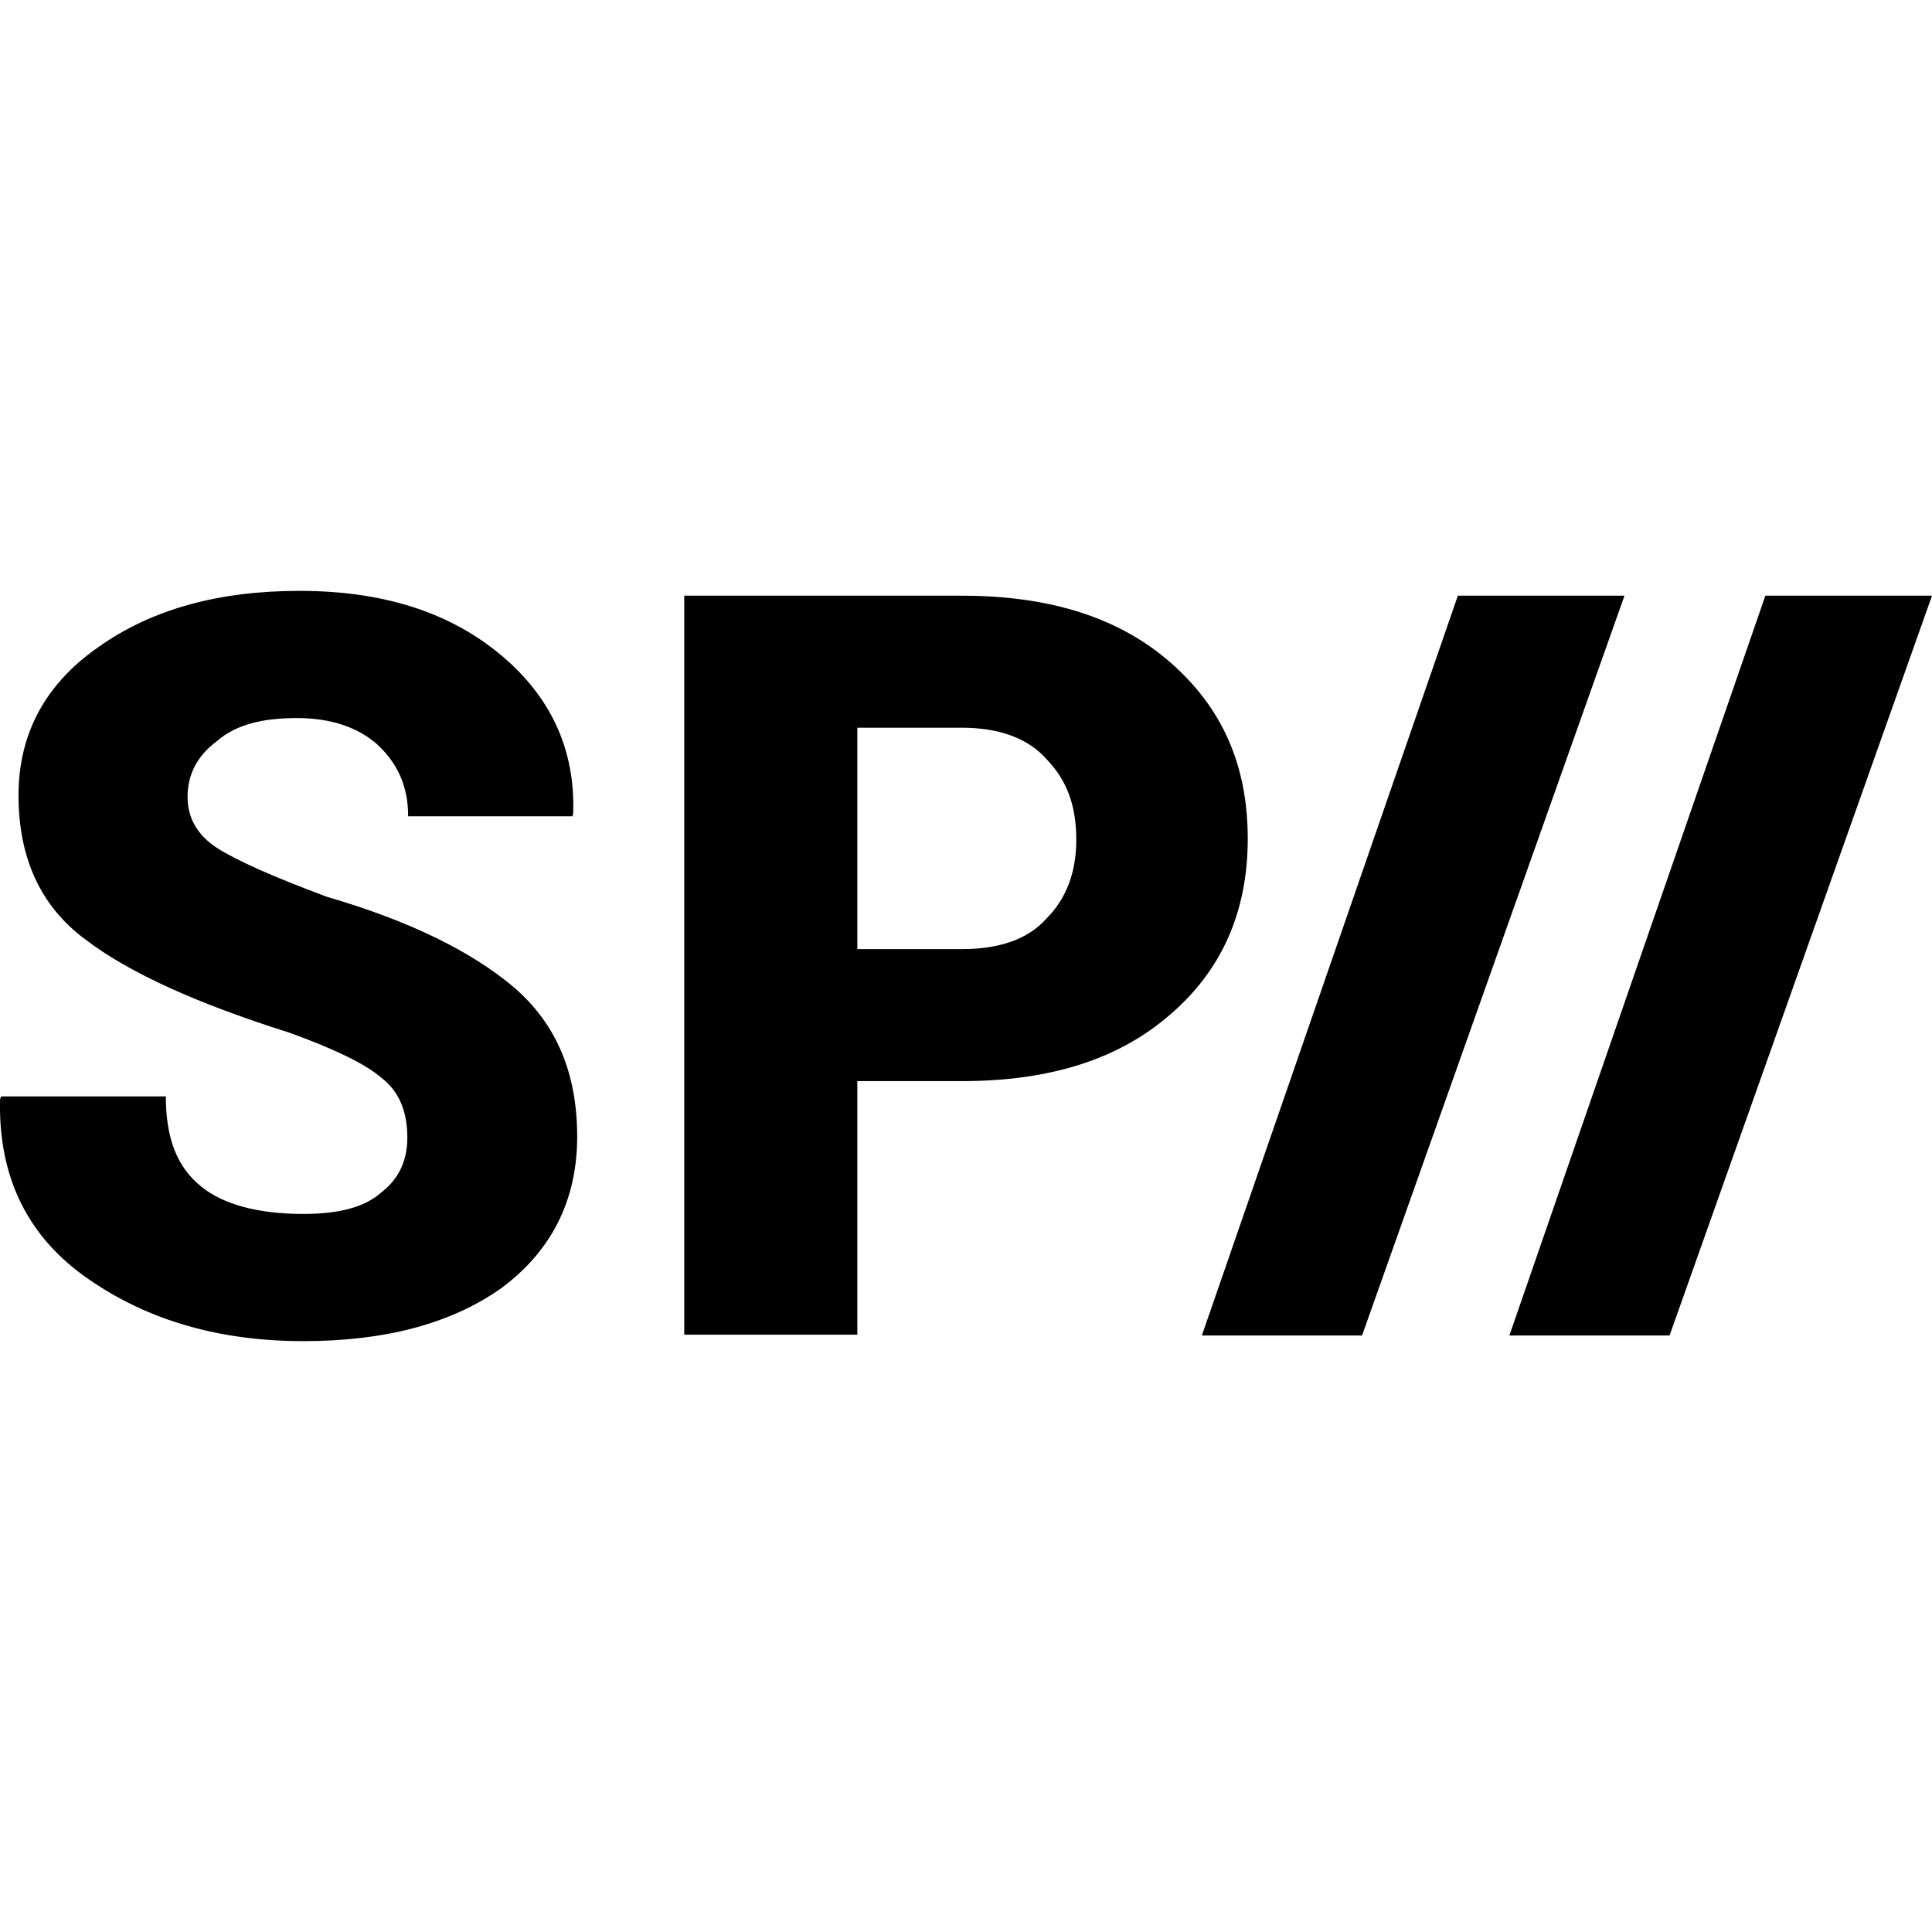
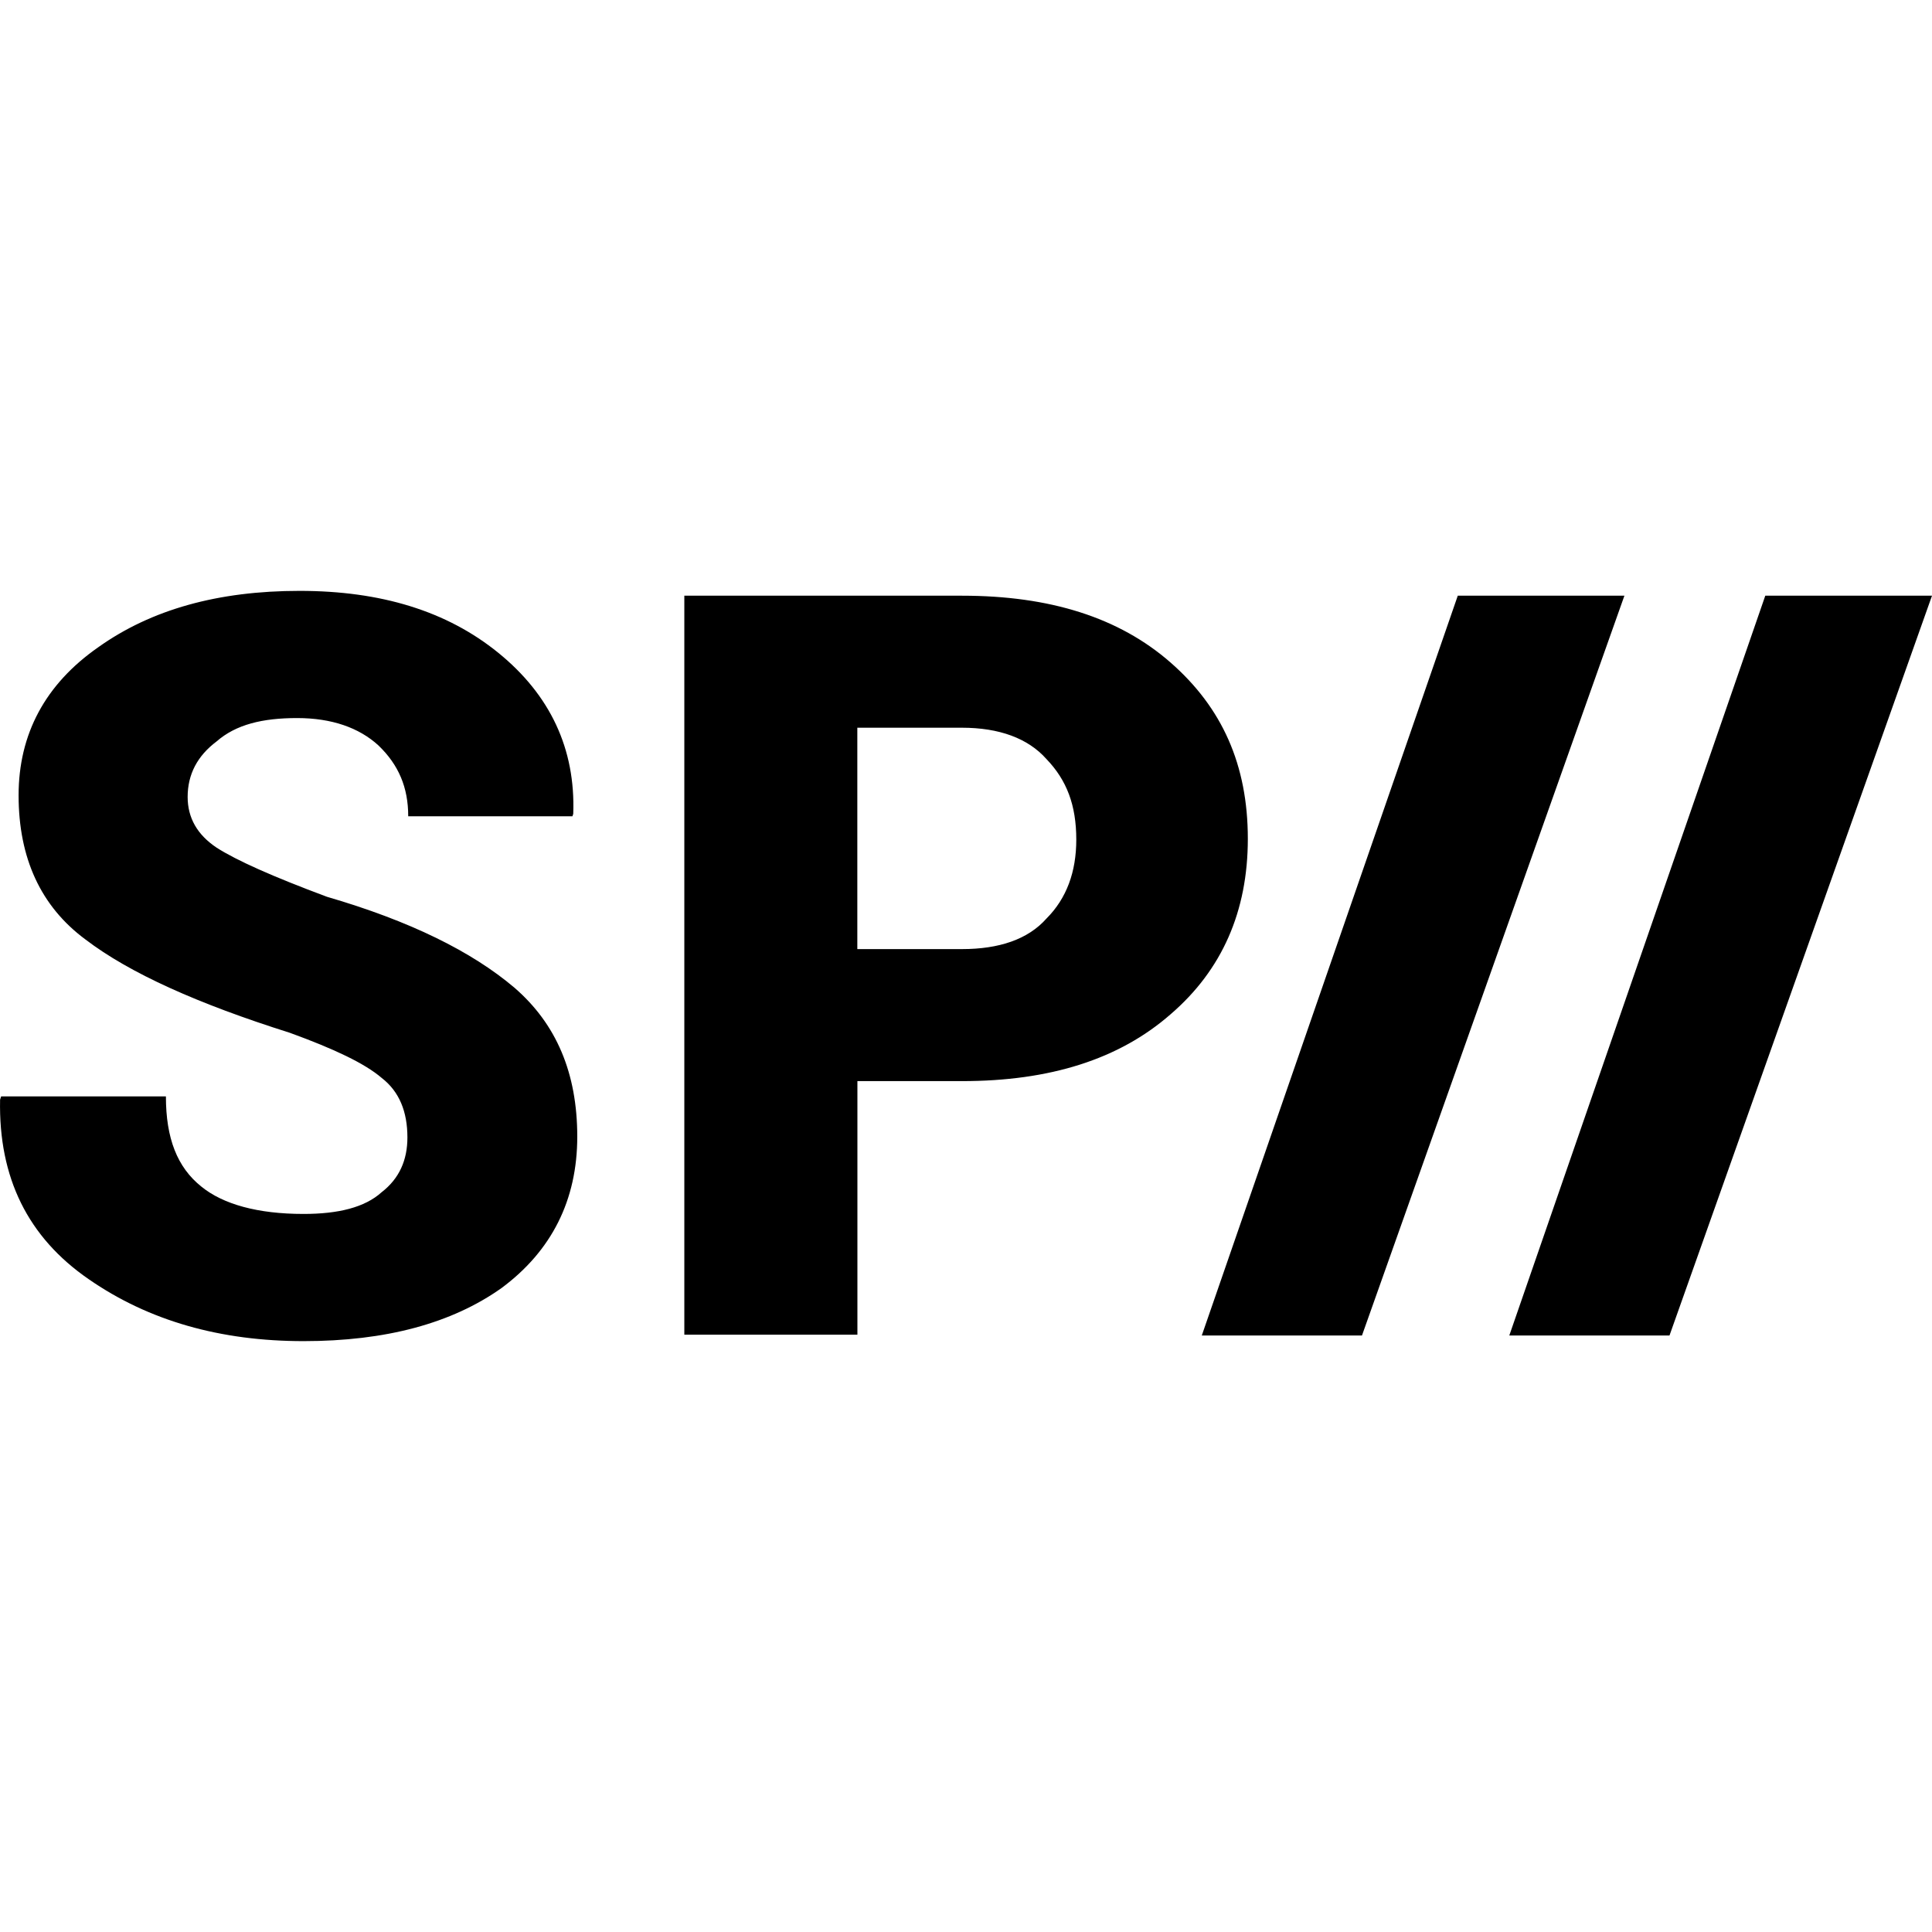
<svg xmlns="http://www.w3.org/2000/svg" role="img" viewBox="0 0 24 24">
-   <path d="M3.72 7.34C2.71 7.34 1.88 7.57 1.22 8.04C.559 8.5 .23 9.12 .23 9.88C.23 10.66 .506 11.26 1.06 11.67C1.61 12.09 2.46 12.47 3.6 12.83C4.15 13.03 4.53 13.21 4.74 13.39C4.96 13.56 5.06 13.81 5.06 14.13C5.06 14.41 4.96 14.64 4.74 14.81C4.53 15 4.2 15.08 3.77 15.08C3.2 15.08 2.77 14.96 2.5 14.74C2.2 14.5 2.06 14.14 2.06 13.62H.013L0 13.66C-.02 14.63 .346 15.37 1.1 15.89C1.85 16.41 2.74 16.66 3.77 16.66C4.79 16.66 5.61 16.44 6.23 16C6.85 15.54 7.17 14.91 7.17 14.12C7.17 13.33 6.91 12.72 6.39 12.27C5.86 11.82 5.09 11.44 4.06 11.14C3.39 10.89 2.94 10.69 2.69 10.53C2.45 10.37 2.33 10.16 2.33 9.9C2.33 9.62 2.45 9.39 2.69 9.21C2.93 9 3.26 8.92 3.69 8.92C4.12 8.92 4.46 9.04 4.7 9.26C4.95 9.5 5.07 9.78 5.07 10.14H7.11L7.12 10.11C7.15 9.3 6.83 8.63 6.19 8.11C5.55 7.59 4.73 7.34 3.72 7.34M8.5 7.4V16.58H10.65V13.43H11.95C13.04 13.43 13.9 13.16 14.54 12.6C15.18 12.05 15.5 11.32 15.5 10.42C15.5 9.5 15.18 8.79 14.54 8.23C13.9 7.67 13.04 7.4 11.95 7.4H8.5M18.11 7.4L14.93 16.59H16.92L20.18 7.4H18.11M21.93 7.4L18.75 16.59H20.74L24 7.4H21.93M10.65 9.04H11.95C12.41 9.04 12.77 9.17 13 9.43C13.25 9.69 13.37 10 13.37 10.43C13.37 10.83 13.25 11.16 13 11.41C12.77 11.67 12.41 11.79 11.95 11.79H10.65V9.04Z" />
+   <path d="M3.721 7.34c-1.01 0-1.84.23-2.5.7-.66.46-.99 1.08-.99 1.84 0 .78.276 1.38.83 1.79.55.42 1.4.8 2.54 1.16.55.2.93.38 1.14.56.22.17.32.42.32.74 0 .28-.1.51-.32.68-.21.19-.54.27-.97.27-.57 0-1-.12-1.27-.34-.3-.24-.44-.6-.44-1.12H.014l-.013.04c-.02.97.346 1.71 1.1 2.23.75.52 1.64.77 2.67.77 1.02 0 1.84-.22 2.46-.66.62-.46.94-1.09.94-1.88 0-.79-.26-1.4-.78-1.85-.53-.45-1.3-.83-2.33-1.13-.67-.25-1.12-.45-1.37-.61-.24-.16-.36-.37-.36-.63 0-.28.12-.51.36-.69.24-.21.57-.29 1-.29.43 0 .77.12 1.01.34.25.24.37.52.37.88h2.04l.01-.03c.03-.81-.29-1.48-.93-2-.64-.52-1.46-.77-2.47-.77m4.78.06v9.18h2.15v-3.15h1.3c1.09 0 1.95-.27 2.59-.83.64-.55.96-1.28.96-2.18 0-.92-.32-1.63-.96-2.19-.64-.56-1.5-.83-2.59-.83H8.5m9.609 0l-3.18 9.19h1.99l3.26-9.19m1.75 0l-3.18 9.19h1.99L24 7.4M10.65 9.04h1.3c.46 0 .82.13 1.05.39.25.26.37.57.37 1 0 .4-.12.73-.37.98-.23.26-.59.38-1.05.38h-1.3z" />
</svg>
